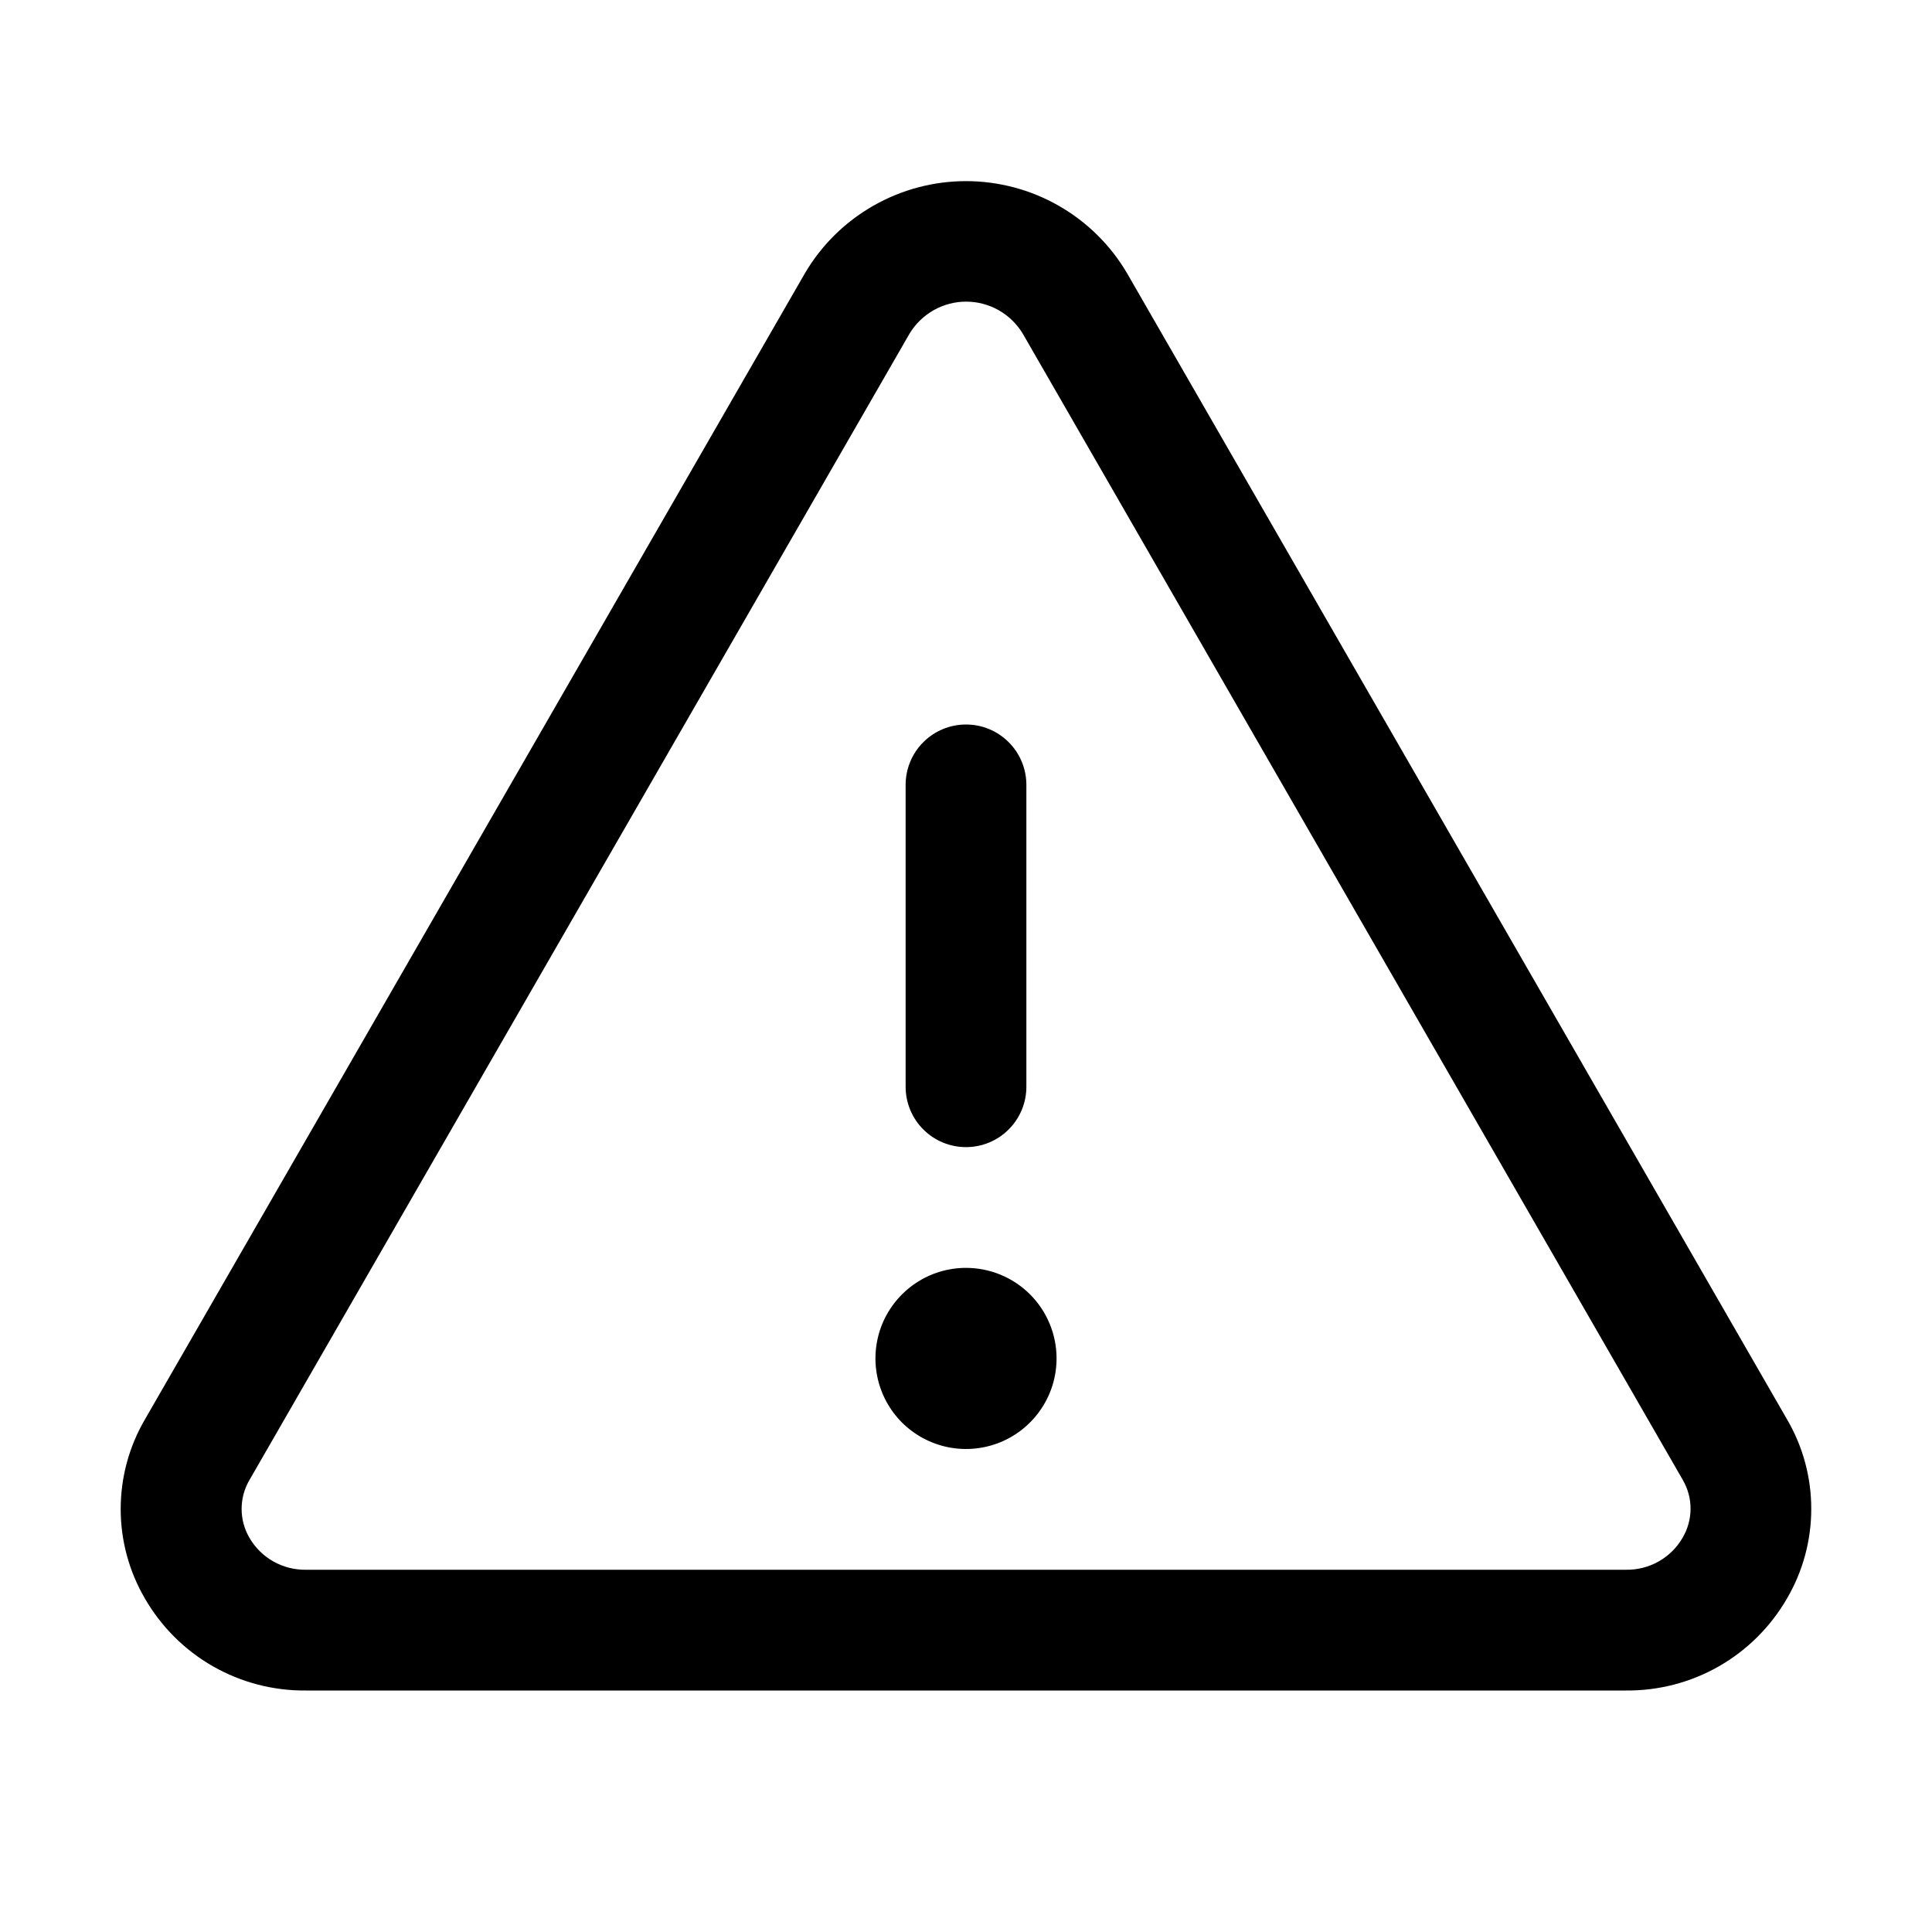
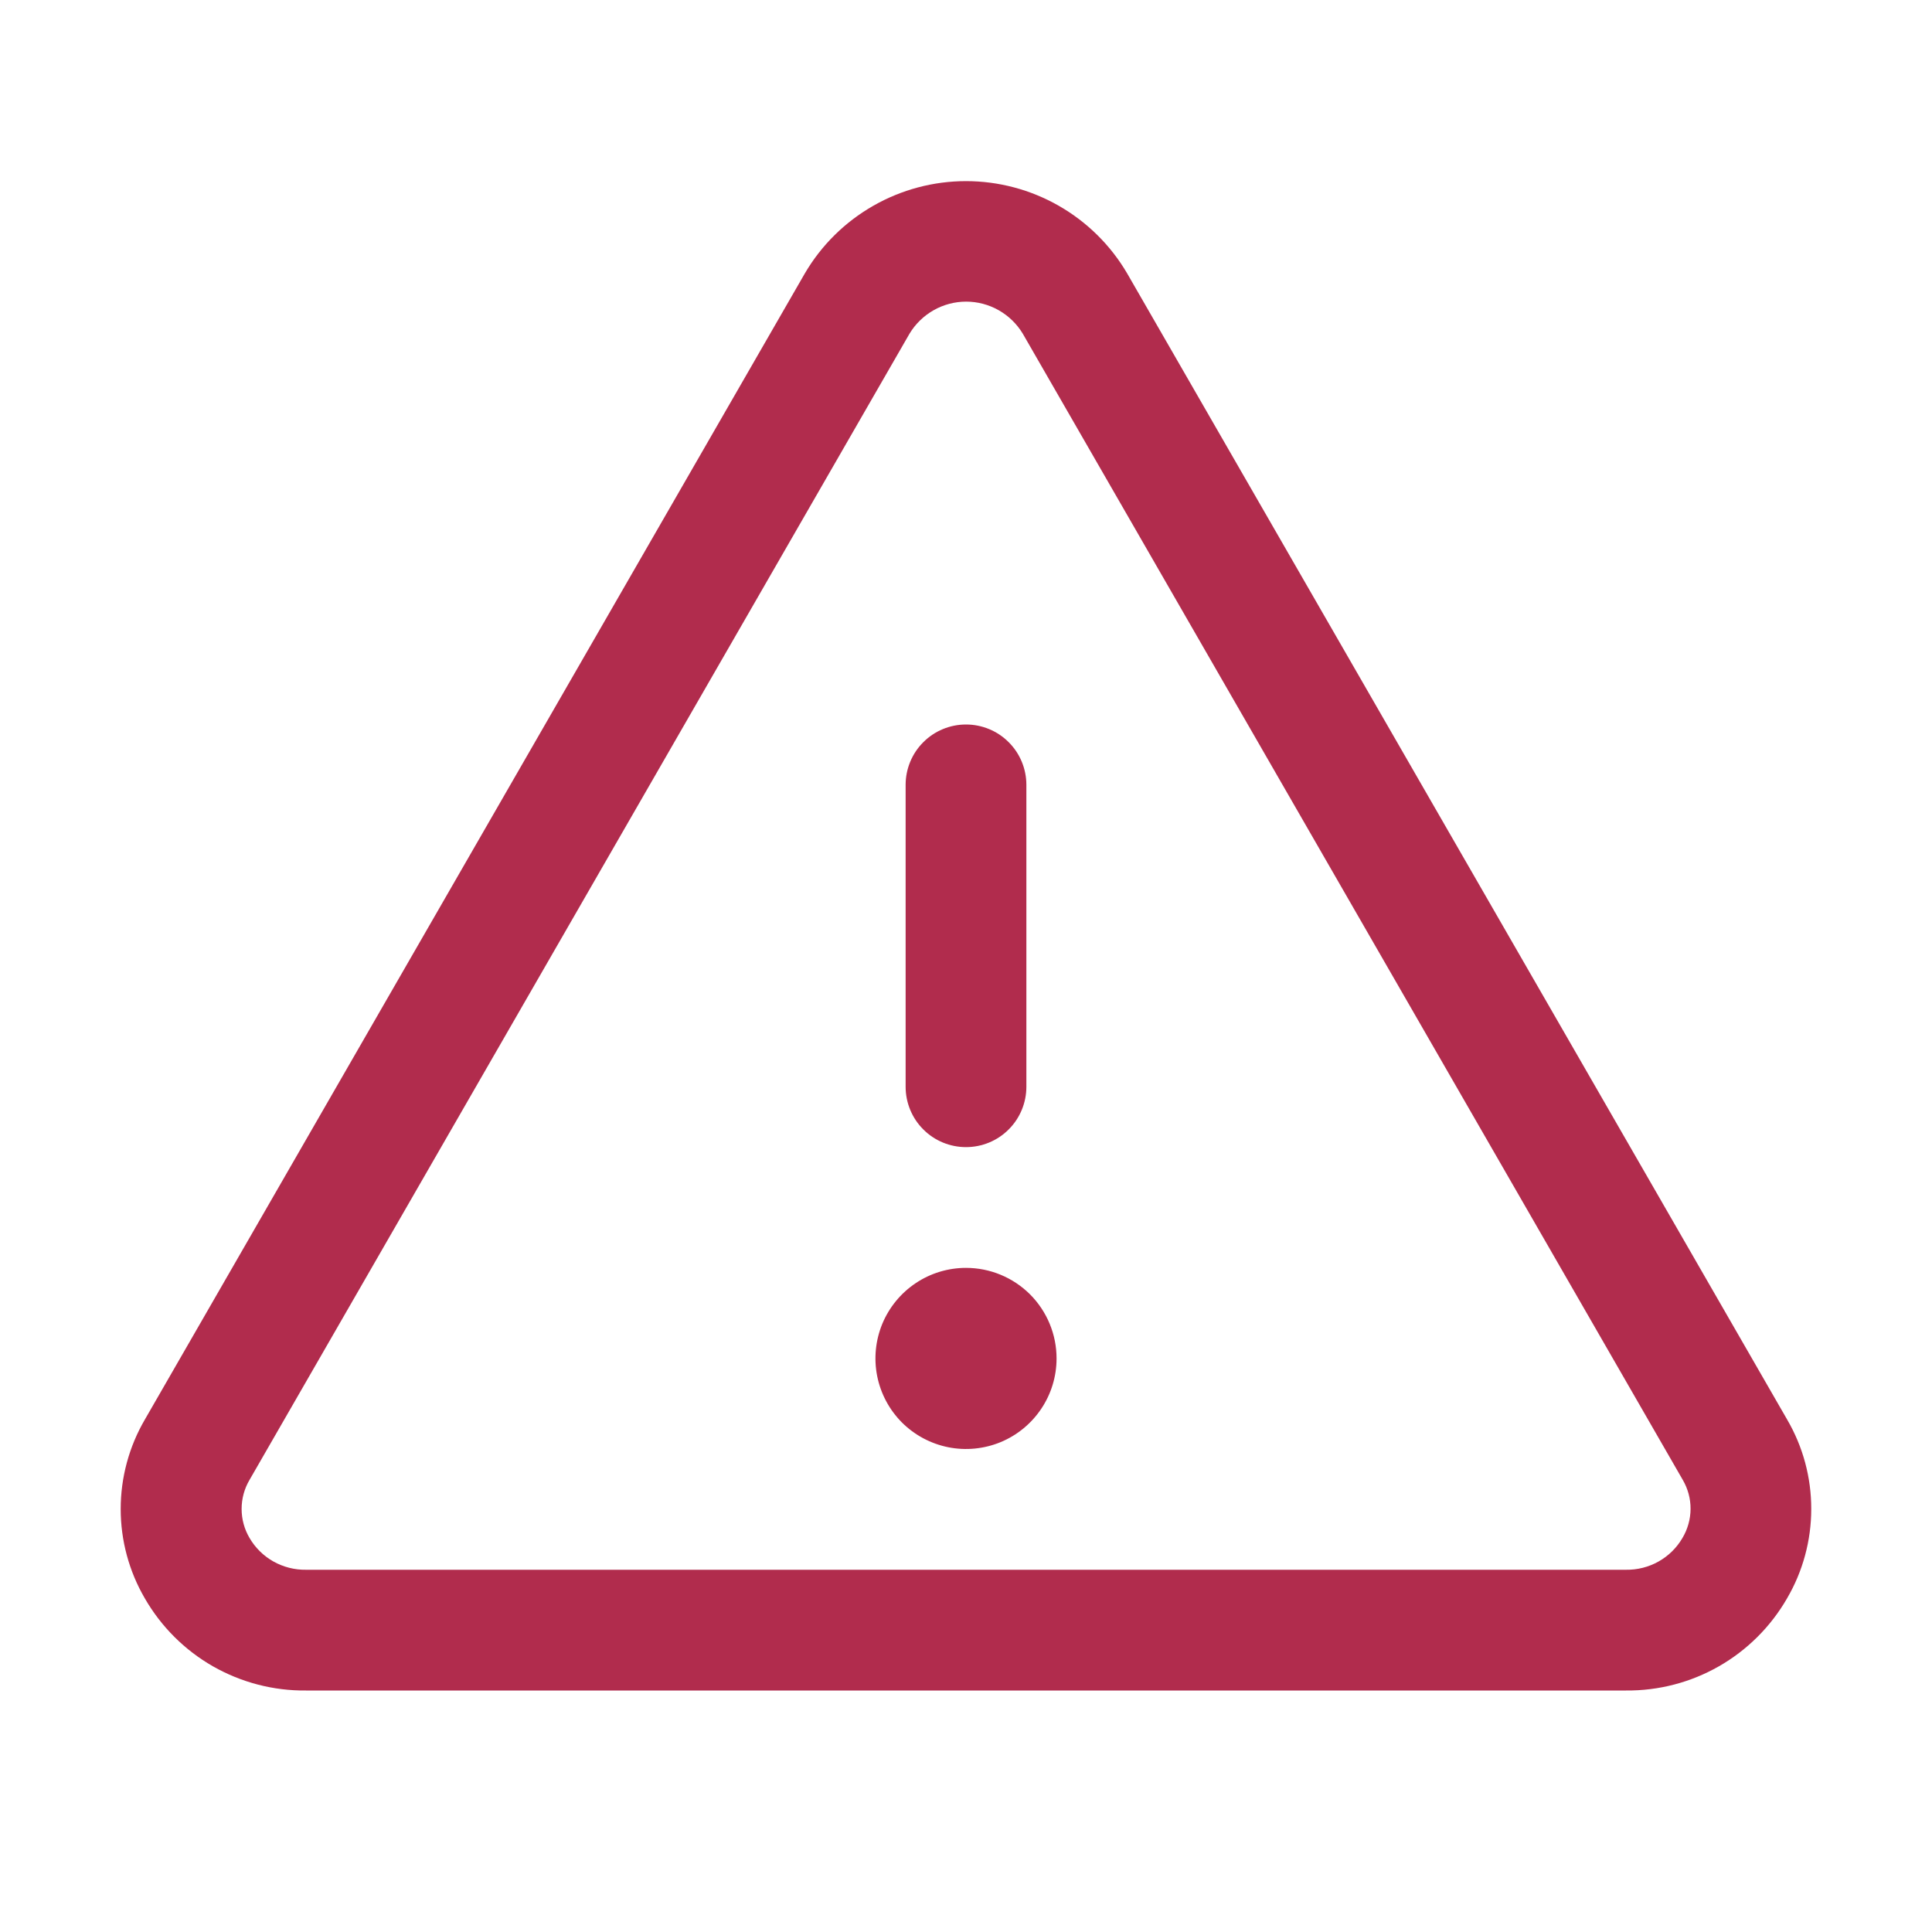
<svg xmlns="http://www.w3.org/2000/svg" width="32" height="32" viewBox="0 0 32 32" fill="none">
-   <path d="M29.6 23.511L18.669 4.528C18.396 4.062 18.006 3.677 17.538 3.409C17.07 3.141 16.539 3 16 3C15.461 3 14.931 3.141 14.463 3.409C13.994 3.677 13.604 4.062 13.331 4.528L2.4 23.511C2.137 23.961 1.999 24.473 1.999 24.994C1.999 25.515 2.137 26.026 2.4 26.476C2.67 26.944 3.059 27.332 3.528 27.6C3.997 27.867 4.529 28.006 5.069 28H26.931C27.471 28.005 28.002 27.867 28.471 27.599C28.939 27.331 29.328 26.944 29.598 26.476C29.861 26.027 30 25.515 30 24.994C30.001 24.473 29.863 23.961 29.6 23.511ZM27.866 25.475C27.771 25.638 27.634 25.772 27.47 25.864C27.306 25.956 27.12 26.003 26.931 26H5.069C4.88 26.003 4.695 25.956 4.53 25.864C4.366 25.772 4.229 25.638 4.134 25.475C4.047 25.329 4.002 25.162 4.002 24.993C4.002 24.823 4.047 24.656 4.134 24.51L15.065 5.526C15.162 5.365 15.3 5.231 15.464 5.138C15.628 5.045 15.814 4.996 16.003 4.996C16.191 4.996 16.377 5.045 16.541 5.138C16.705 5.231 16.843 5.365 16.94 5.526L27.871 24.51C27.957 24.657 28.002 24.823 28.001 24.993C28 25.163 27.953 25.329 27.866 25.475ZM15 18V13C15 12.735 15.105 12.48 15.293 12.293C15.48 12.105 15.735 12 16 12C16.265 12 16.52 12.105 16.707 12.293C16.895 12.48 17 12.735 17 13V18C17 18.265 16.895 18.52 16.707 18.707C16.52 18.895 16.265 19 16 19C15.735 19 15.48 18.895 15.293 18.707C15.105 18.52 15 18.265 15 18ZM17.5 22.5C17.5 22.797 17.412 23.087 17.247 23.333C17.082 23.58 16.848 23.772 16.574 23.886C16.3 23.999 15.998 24.029 15.707 23.971C15.416 23.913 15.149 23.77 14.939 23.561C14.73 23.351 14.587 23.084 14.529 22.793C14.471 22.502 14.501 22.2 14.614 21.926C14.728 21.652 14.92 21.418 15.167 21.253C15.413 21.088 15.703 21 16 21C16.398 21 16.779 21.158 17.061 21.439C17.342 21.721 17.5 22.102 17.5 22.5Z" fill="black" />
+   <path d="M29.6 23.511L18.669 4.528C18.396 4.062 18.006 3.677 17.538 3.409C17.07 3.141 16.539 3 16 3C15.461 3 14.931 3.141 14.463 3.409C13.994 3.677 13.604 4.062 13.331 4.528L2.4 23.511C2.137 23.961 1.999 24.473 1.999 24.994C1.999 25.515 2.137 26.026 2.4 26.476C2.67 26.944 3.059 27.332 3.528 27.6C3.997 27.867 4.529 28.006 5.069 28H26.931C27.471 28.005 28.002 27.867 28.471 27.599C28.939 27.331 29.328 26.944 29.598 26.476C29.861 26.027 30 25.515 30 24.994C30.001 24.473 29.863 23.961 29.6 23.511ZM27.866 25.475C27.771 25.638 27.634 25.772 27.47 25.864C27.306 25.956 27.12 26.003 26.931 26H5.069C4.88 26.003 4.695 25.956 4.53 25.864C4.366 25.772 4.229 25.638 4.134 25.475C4.047 25.329 4.002 25.162 4.002 24.993C4.002 24.823 4.047 24.656 4.134 24.51L15.065 5.526C15.162 5.365 15.3 5.231 15.464 5.138C15.628 5.045 15.814 4.996 16.003 4.996C16.191 4.996 16.377 5.045 16.541 5.138C16.705 5.231 16.843 5.365 16.94 5.526L27.871 24.51C27.957 24.657 28.002 24.823 28.001 24.993C28 25.163 27.953 25.329 27.866 25.475ZM15 18V13C15 12.735 15.105 12.48 15.293 12.293C15.48 12.105 15.735 12 16 12C16.265 12 16.52 12.105 16.707 12.293C16.895 12.48 17 12.735 17 13V18C17 18.265 16.895 18.52 16.707 18.707C16.52 18.895 16.265 19 16 19C15.735 19 15.48 18.895 15.293 18.707C15.105 18.52 15 18.265 15 18ZM17.5 22.5C17.5 22.797 17.412 23.087 17.247 23.333C17.082 23.58 16.848 23.772 16.574 23.886C16.3 23.999 15.998 24.029 15.707 23.971C15.416 23.913 15.149 23.77 14.939 23.561C14.73 23.351 14.587 23.084 14.529 22.793C14.471 22.502 14.501 22.2 14.614 21.926C14.728 21.652 14.92 21.418 15.167 21.253C15.413 21.088 15.703 21 16 21C16.398 21 16.779 21.158 17.061 21.439C17.342 21.721 17.5 22.102 17.5 22.5Z" fill="#B12C4D" />
</svg>
